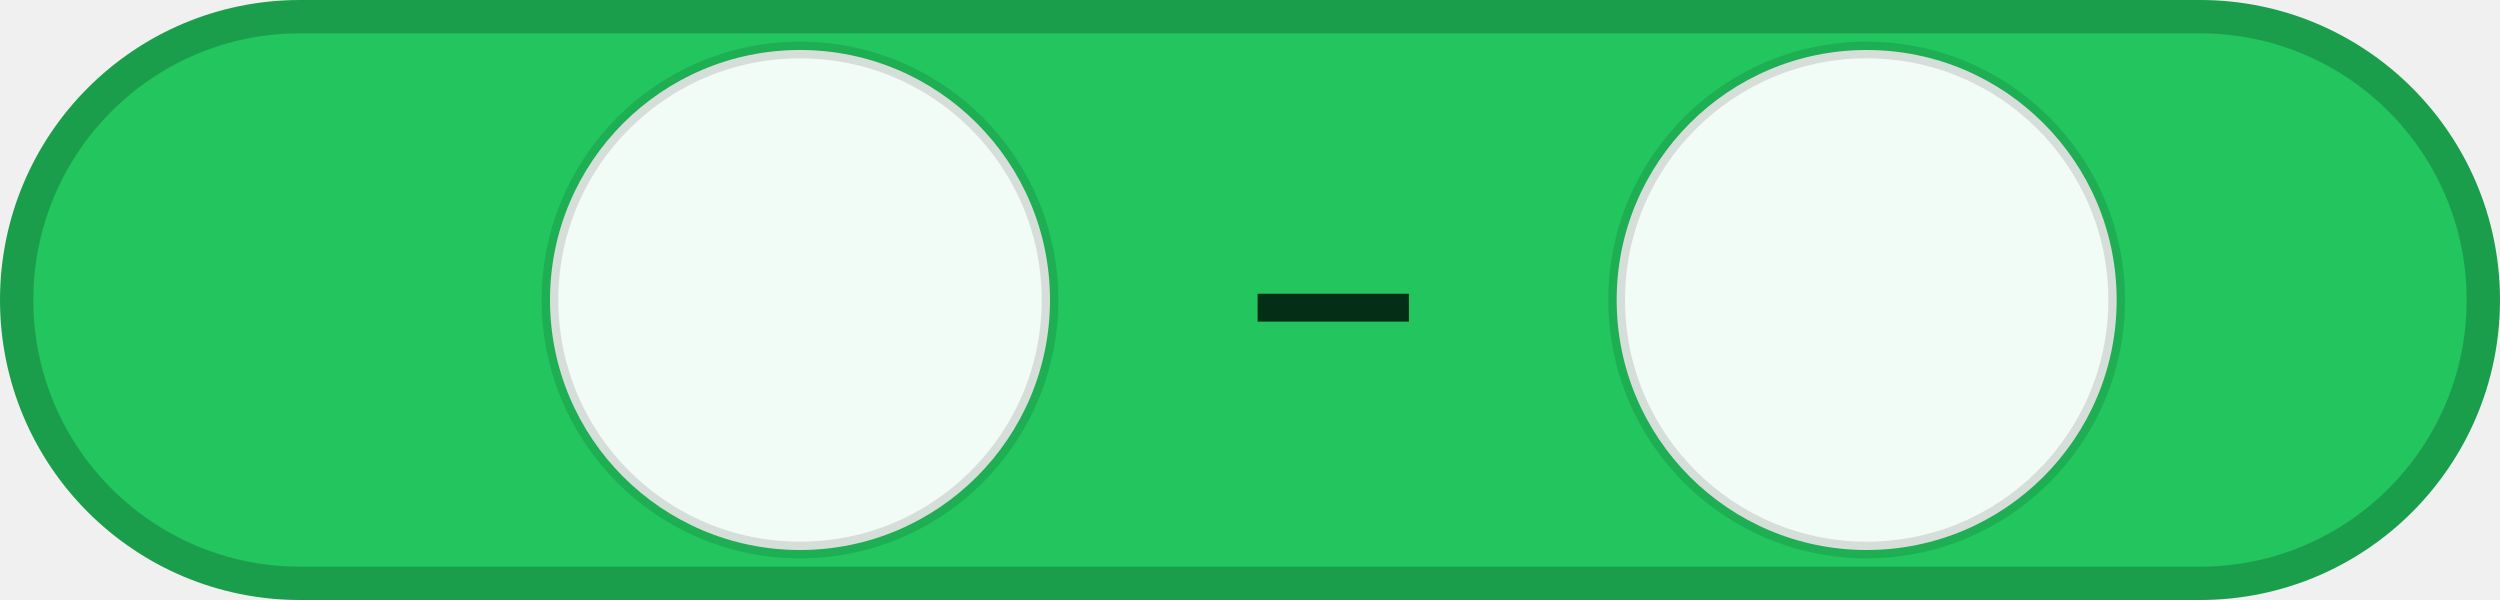
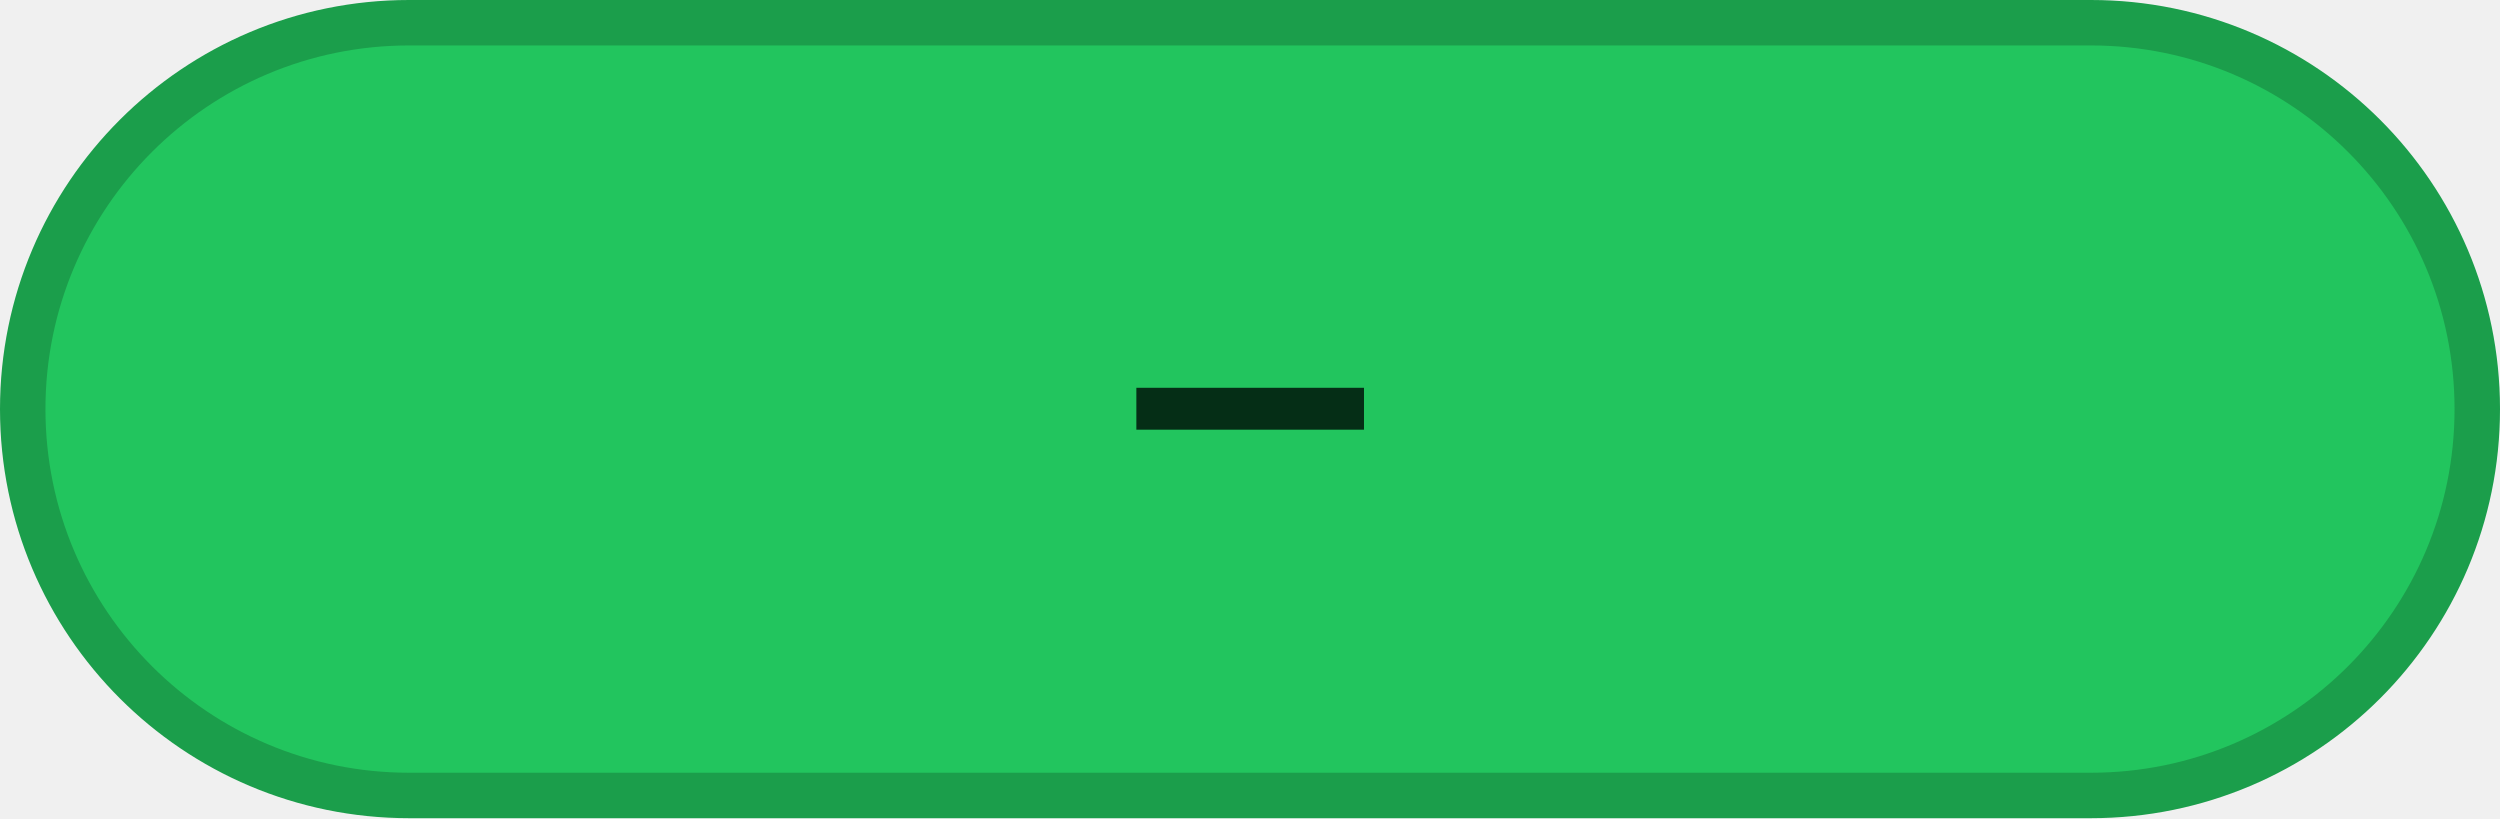
- <svg xmlns="http://www.w3.org/2000/svg" width="150" height="36" viewBox="0 0 150 36" fill="none">
-   <rect x="1" y="1" width="148" height="34" rx="17" fill="#22c55e" stroke="#1b9e4b" stroke-width="2" />
-   <circle cx="48" cy="18" r="15" fill="#ffffff" fill-opacity=".94" stroke="#000000" stroke-opacity=".12" />
-   <circle cx="112" cy="18" r="15" fill="#ffffff" fill-opacity=".94" stroke="#000000" stroke-opacity=".12" />
-   <text x="80" y="23" fill="#052e16" font-family="'Segoe UI Variable', 'Segoe UI', system-ui, sans-serif" font-size="14.5" font-weight="600" text-anchor="middle">−</text>
+ <svg xmlns="http://www.w3.org/2000/svg" width="110" height="36" viewBox="0 0 110 36" fill="none">
+   <rect x="1" y="1" width="108" height="34" rx="17" fill="#22c55e" stroke="#1b9e4b" stroke-width="2" />
+   <text x="55" y="23" fill="#052e16" font-family="'Segoe UI Variable', 'Segoe UI', system-ui, sans-serif" font-size="16" font-weight="700" text-anchor="middle">−</text>
</svg>
